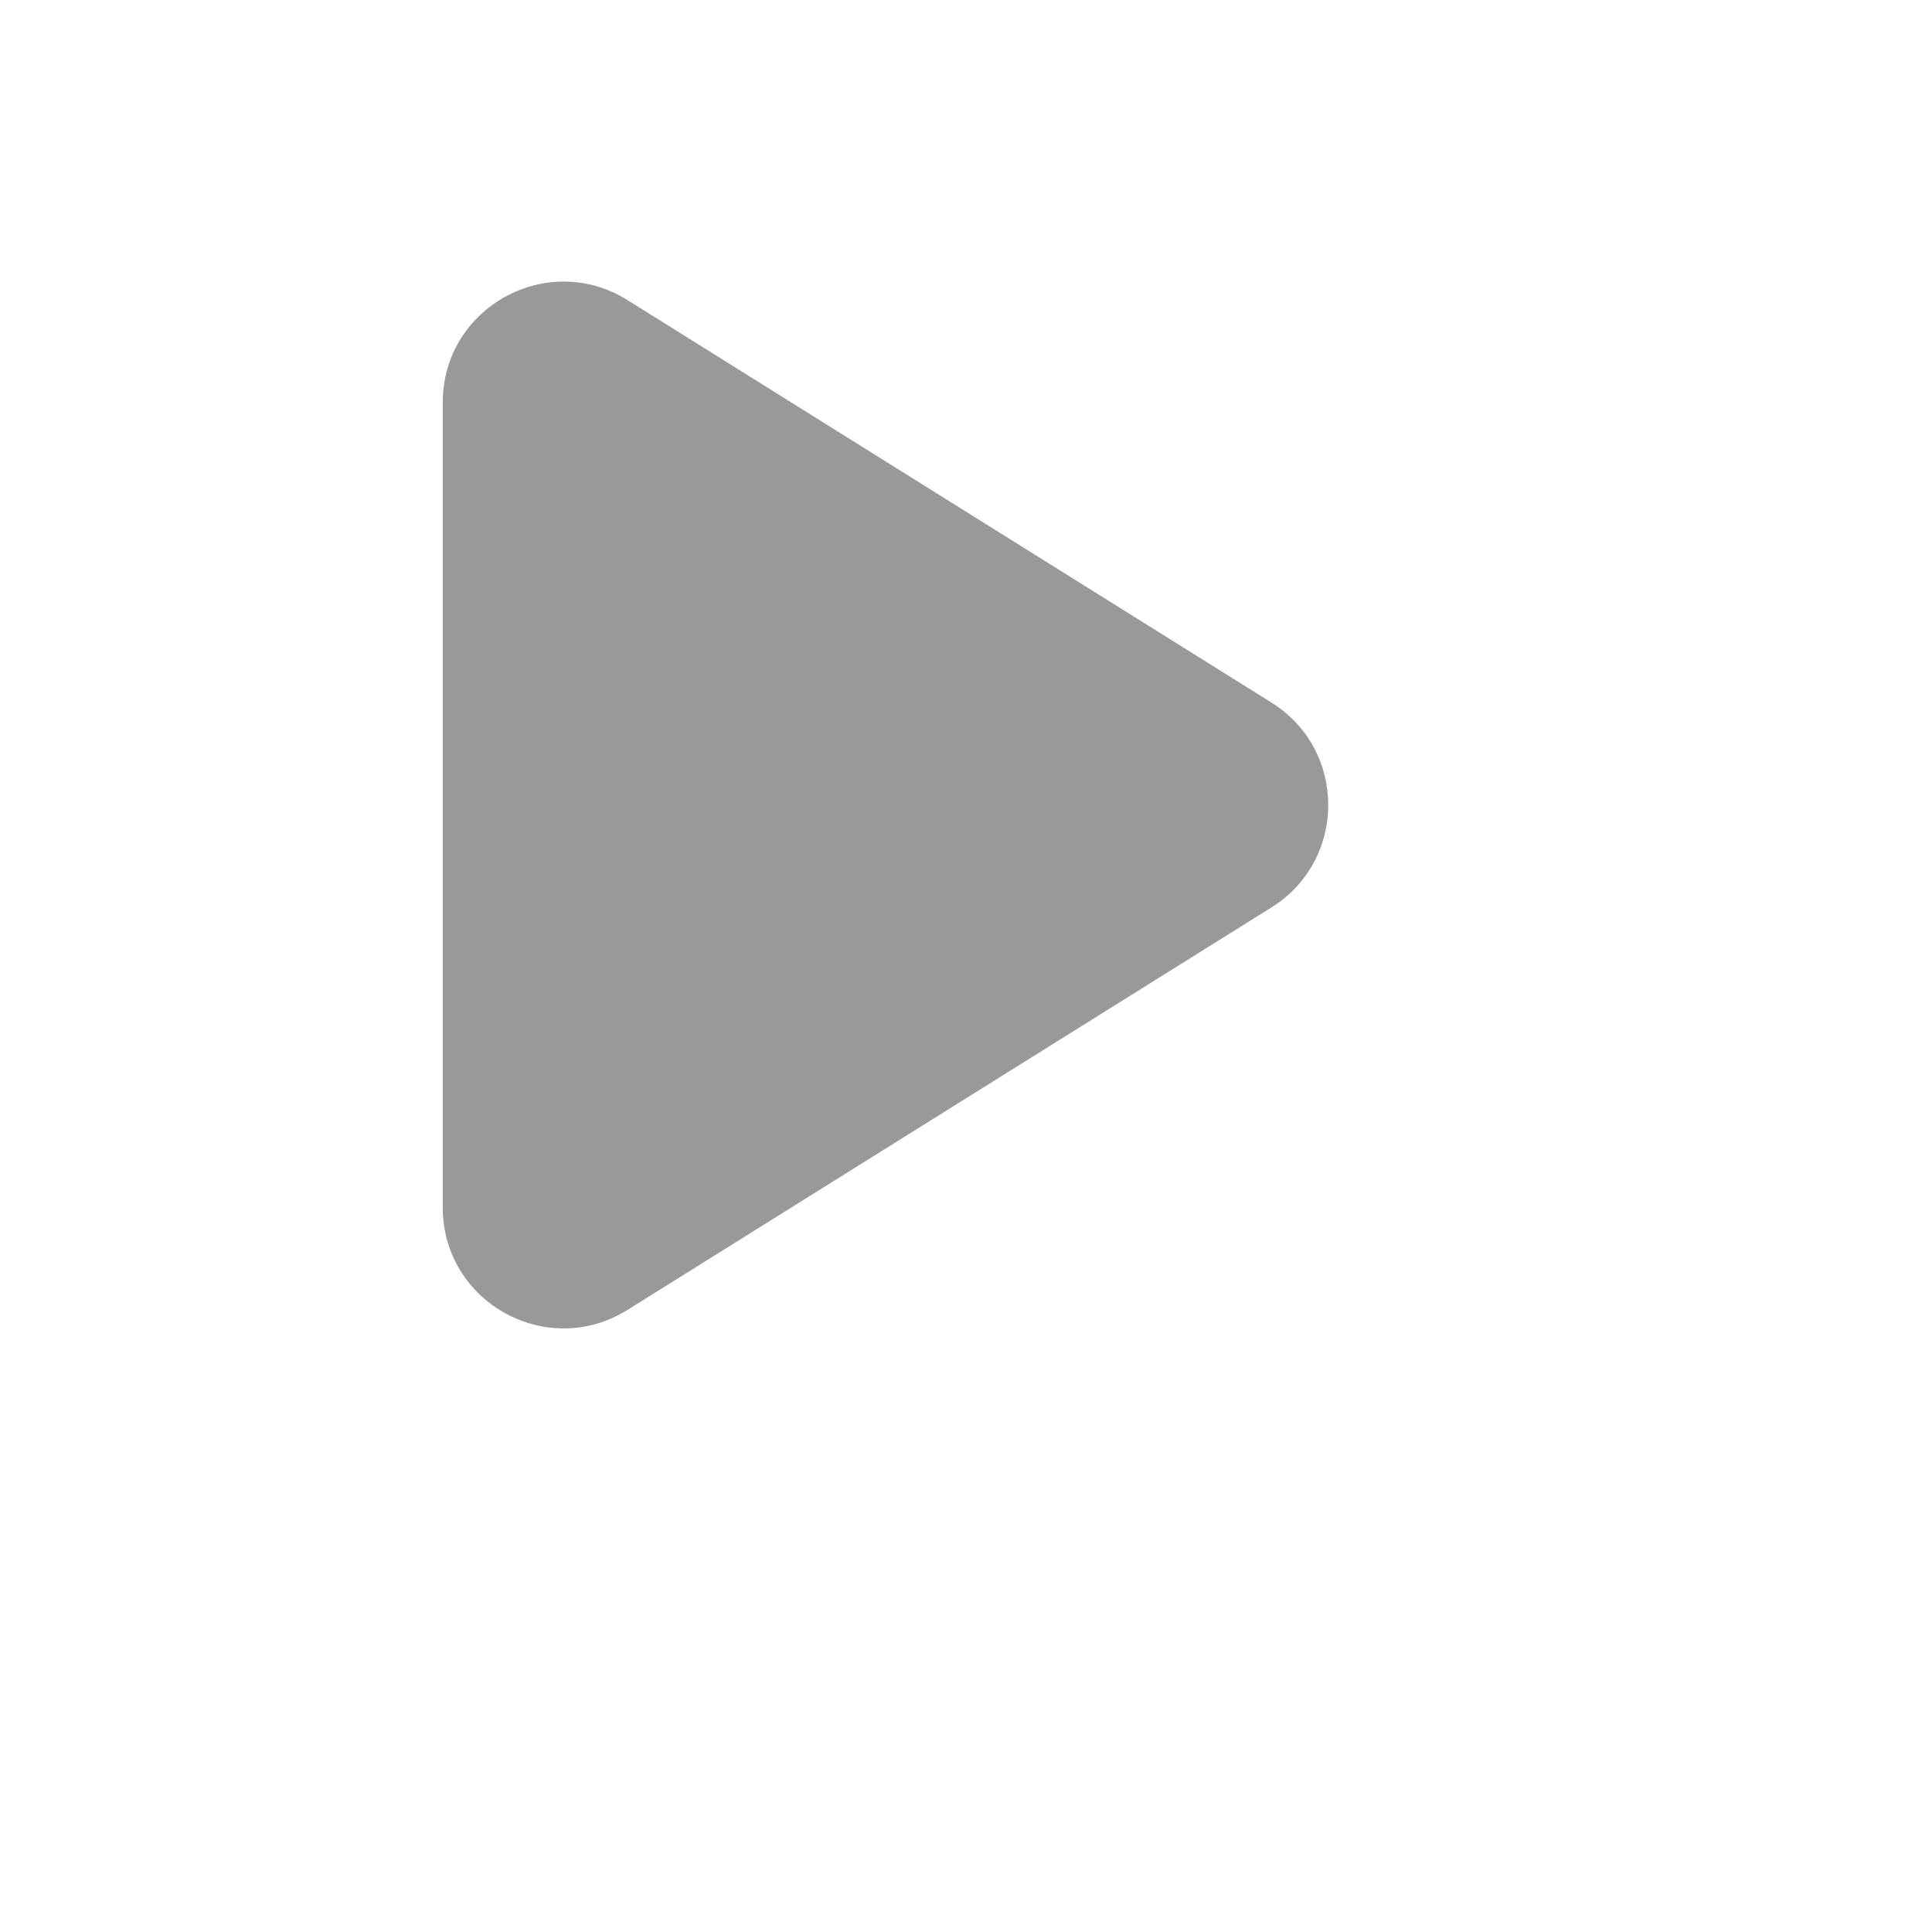
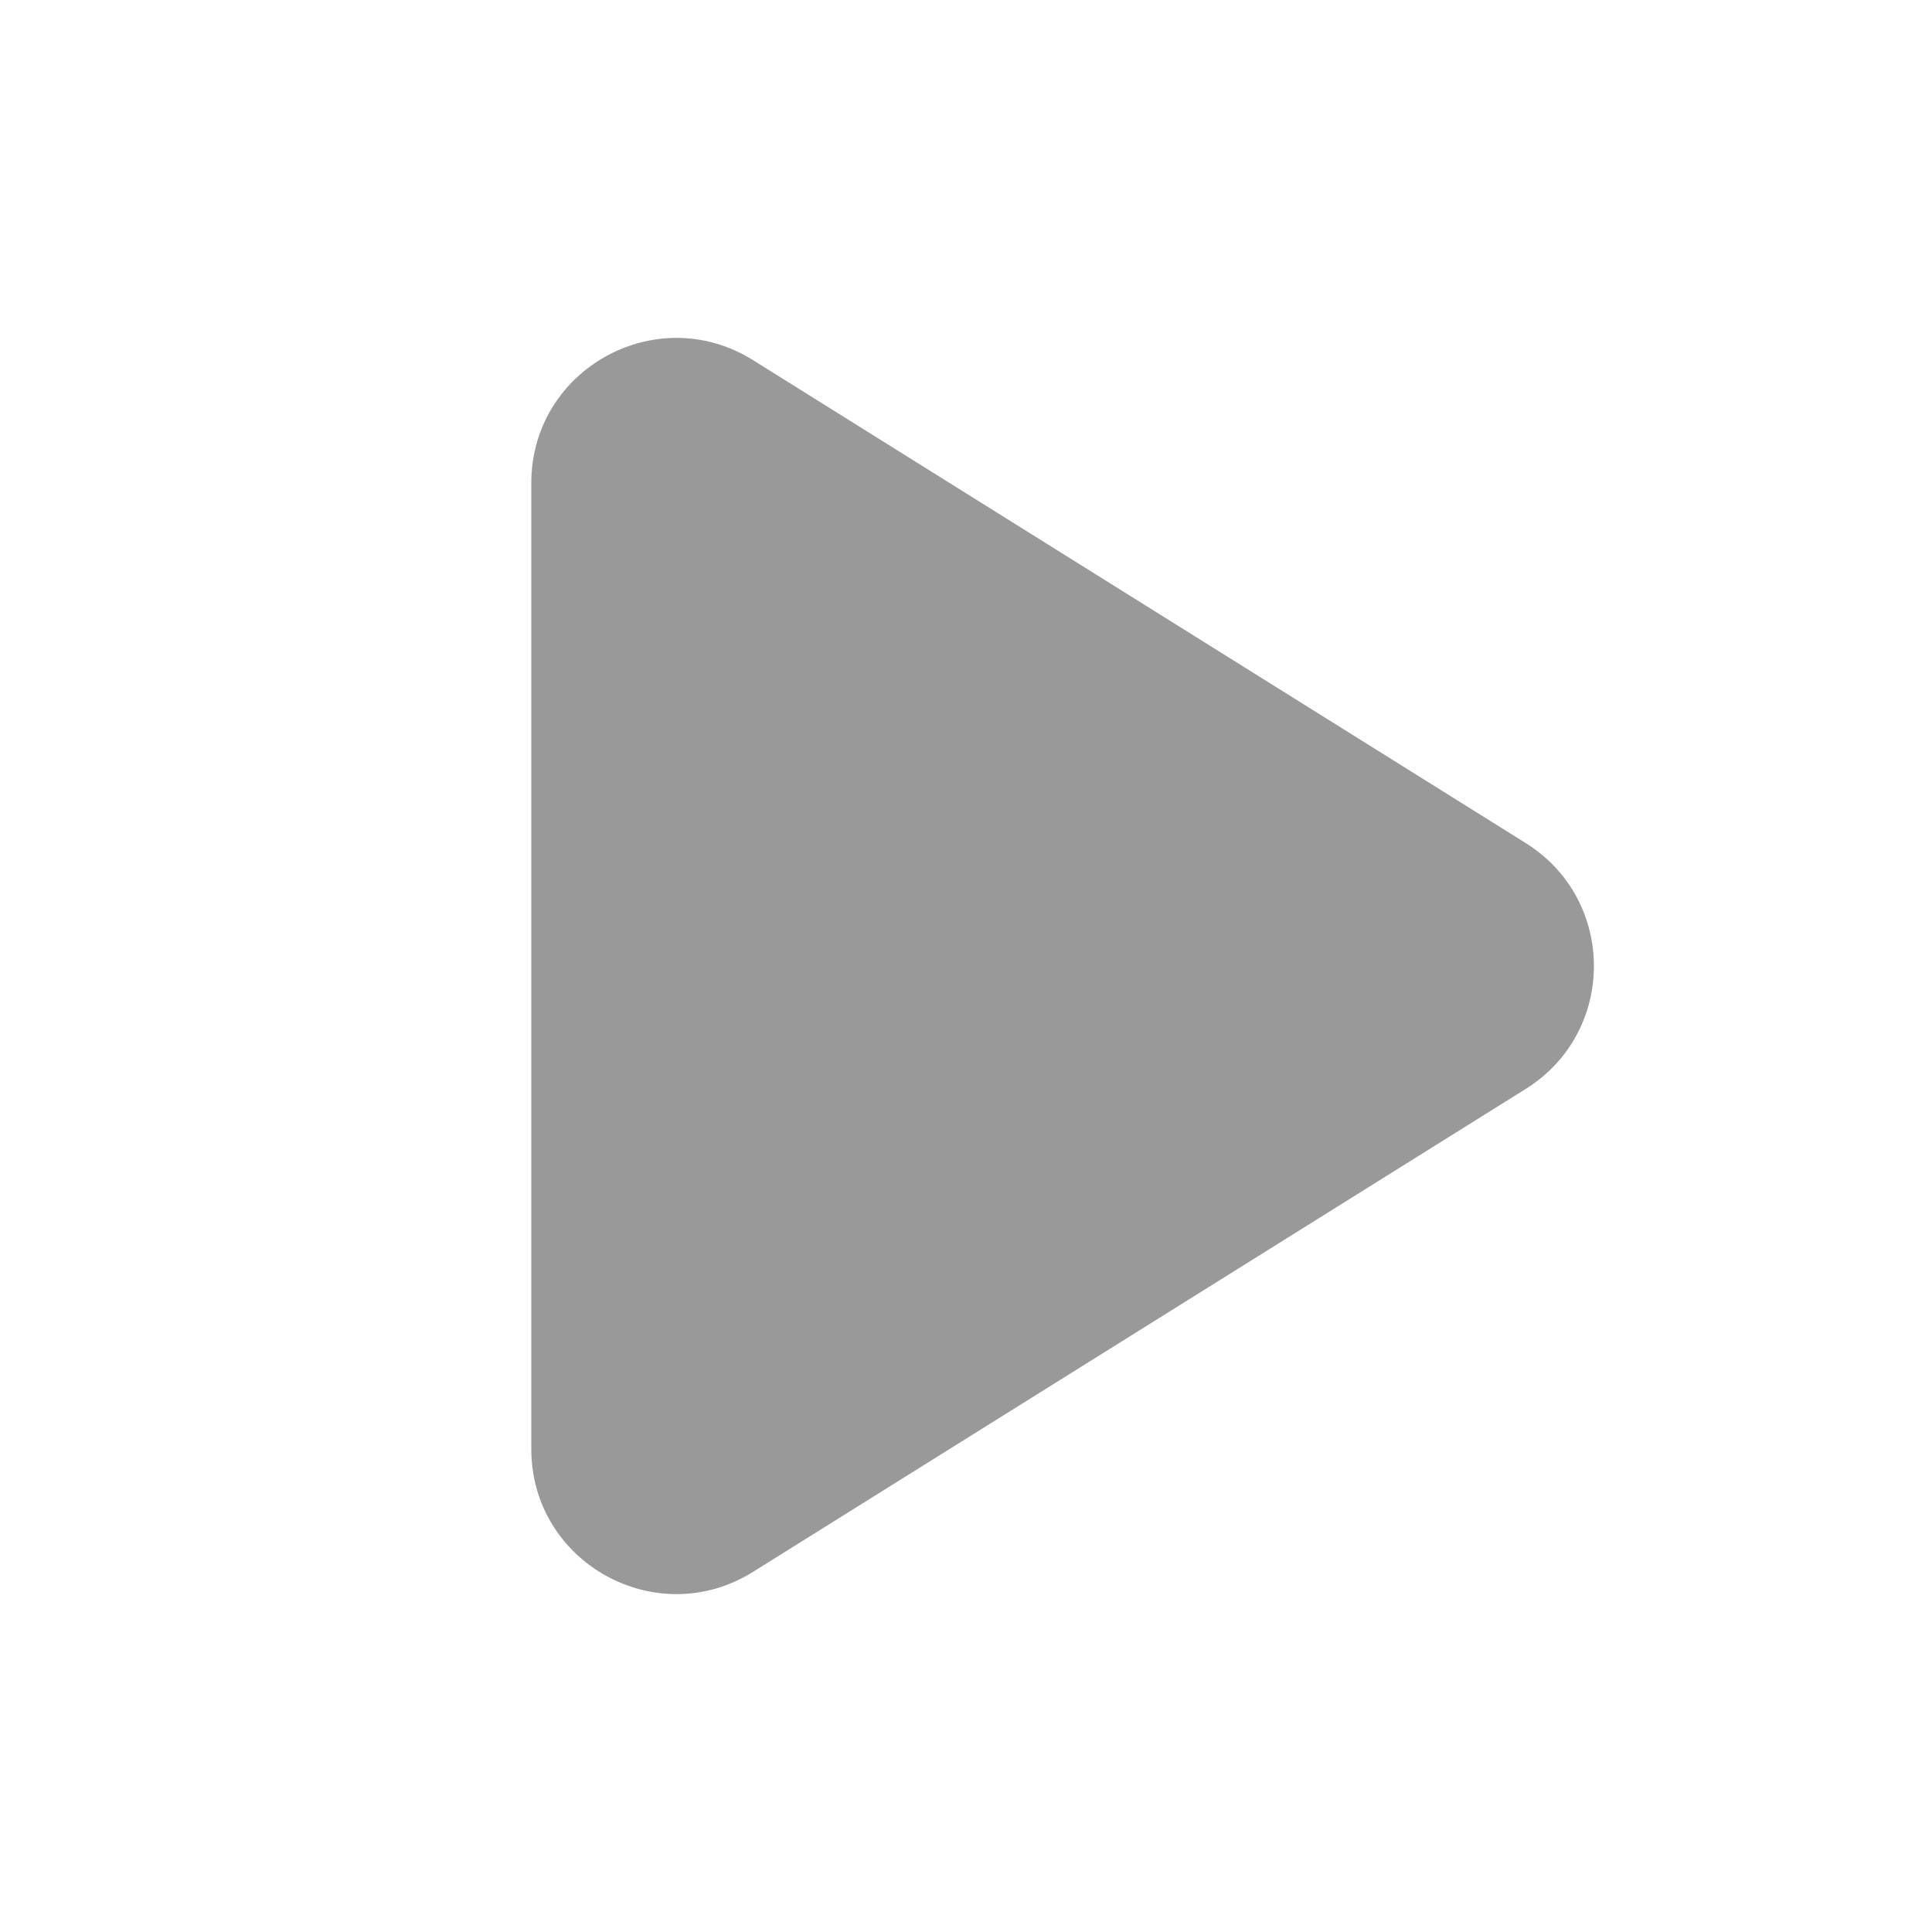
- <svg xmlns="http://www.w3.org/2000/svg" width="24" height="24" viewBox="0 0 24 24" fill="none">
+ <svg xmlns="http://www.w3.org/2000/svg" width="24" height="24" viewBox="0 0 20 20" fill="none">
  <path d="M15.795 11.272L7.795 16.272C6.796 16.896 5.5 16.178 5.5 15L5.5 5C5.5 3.822 6.796 3.104 7.795 3.728L15.795 8.728C16.735 9.316 16.735 10.684 15.795 11.272Z" fill="#999" />
</svg>
